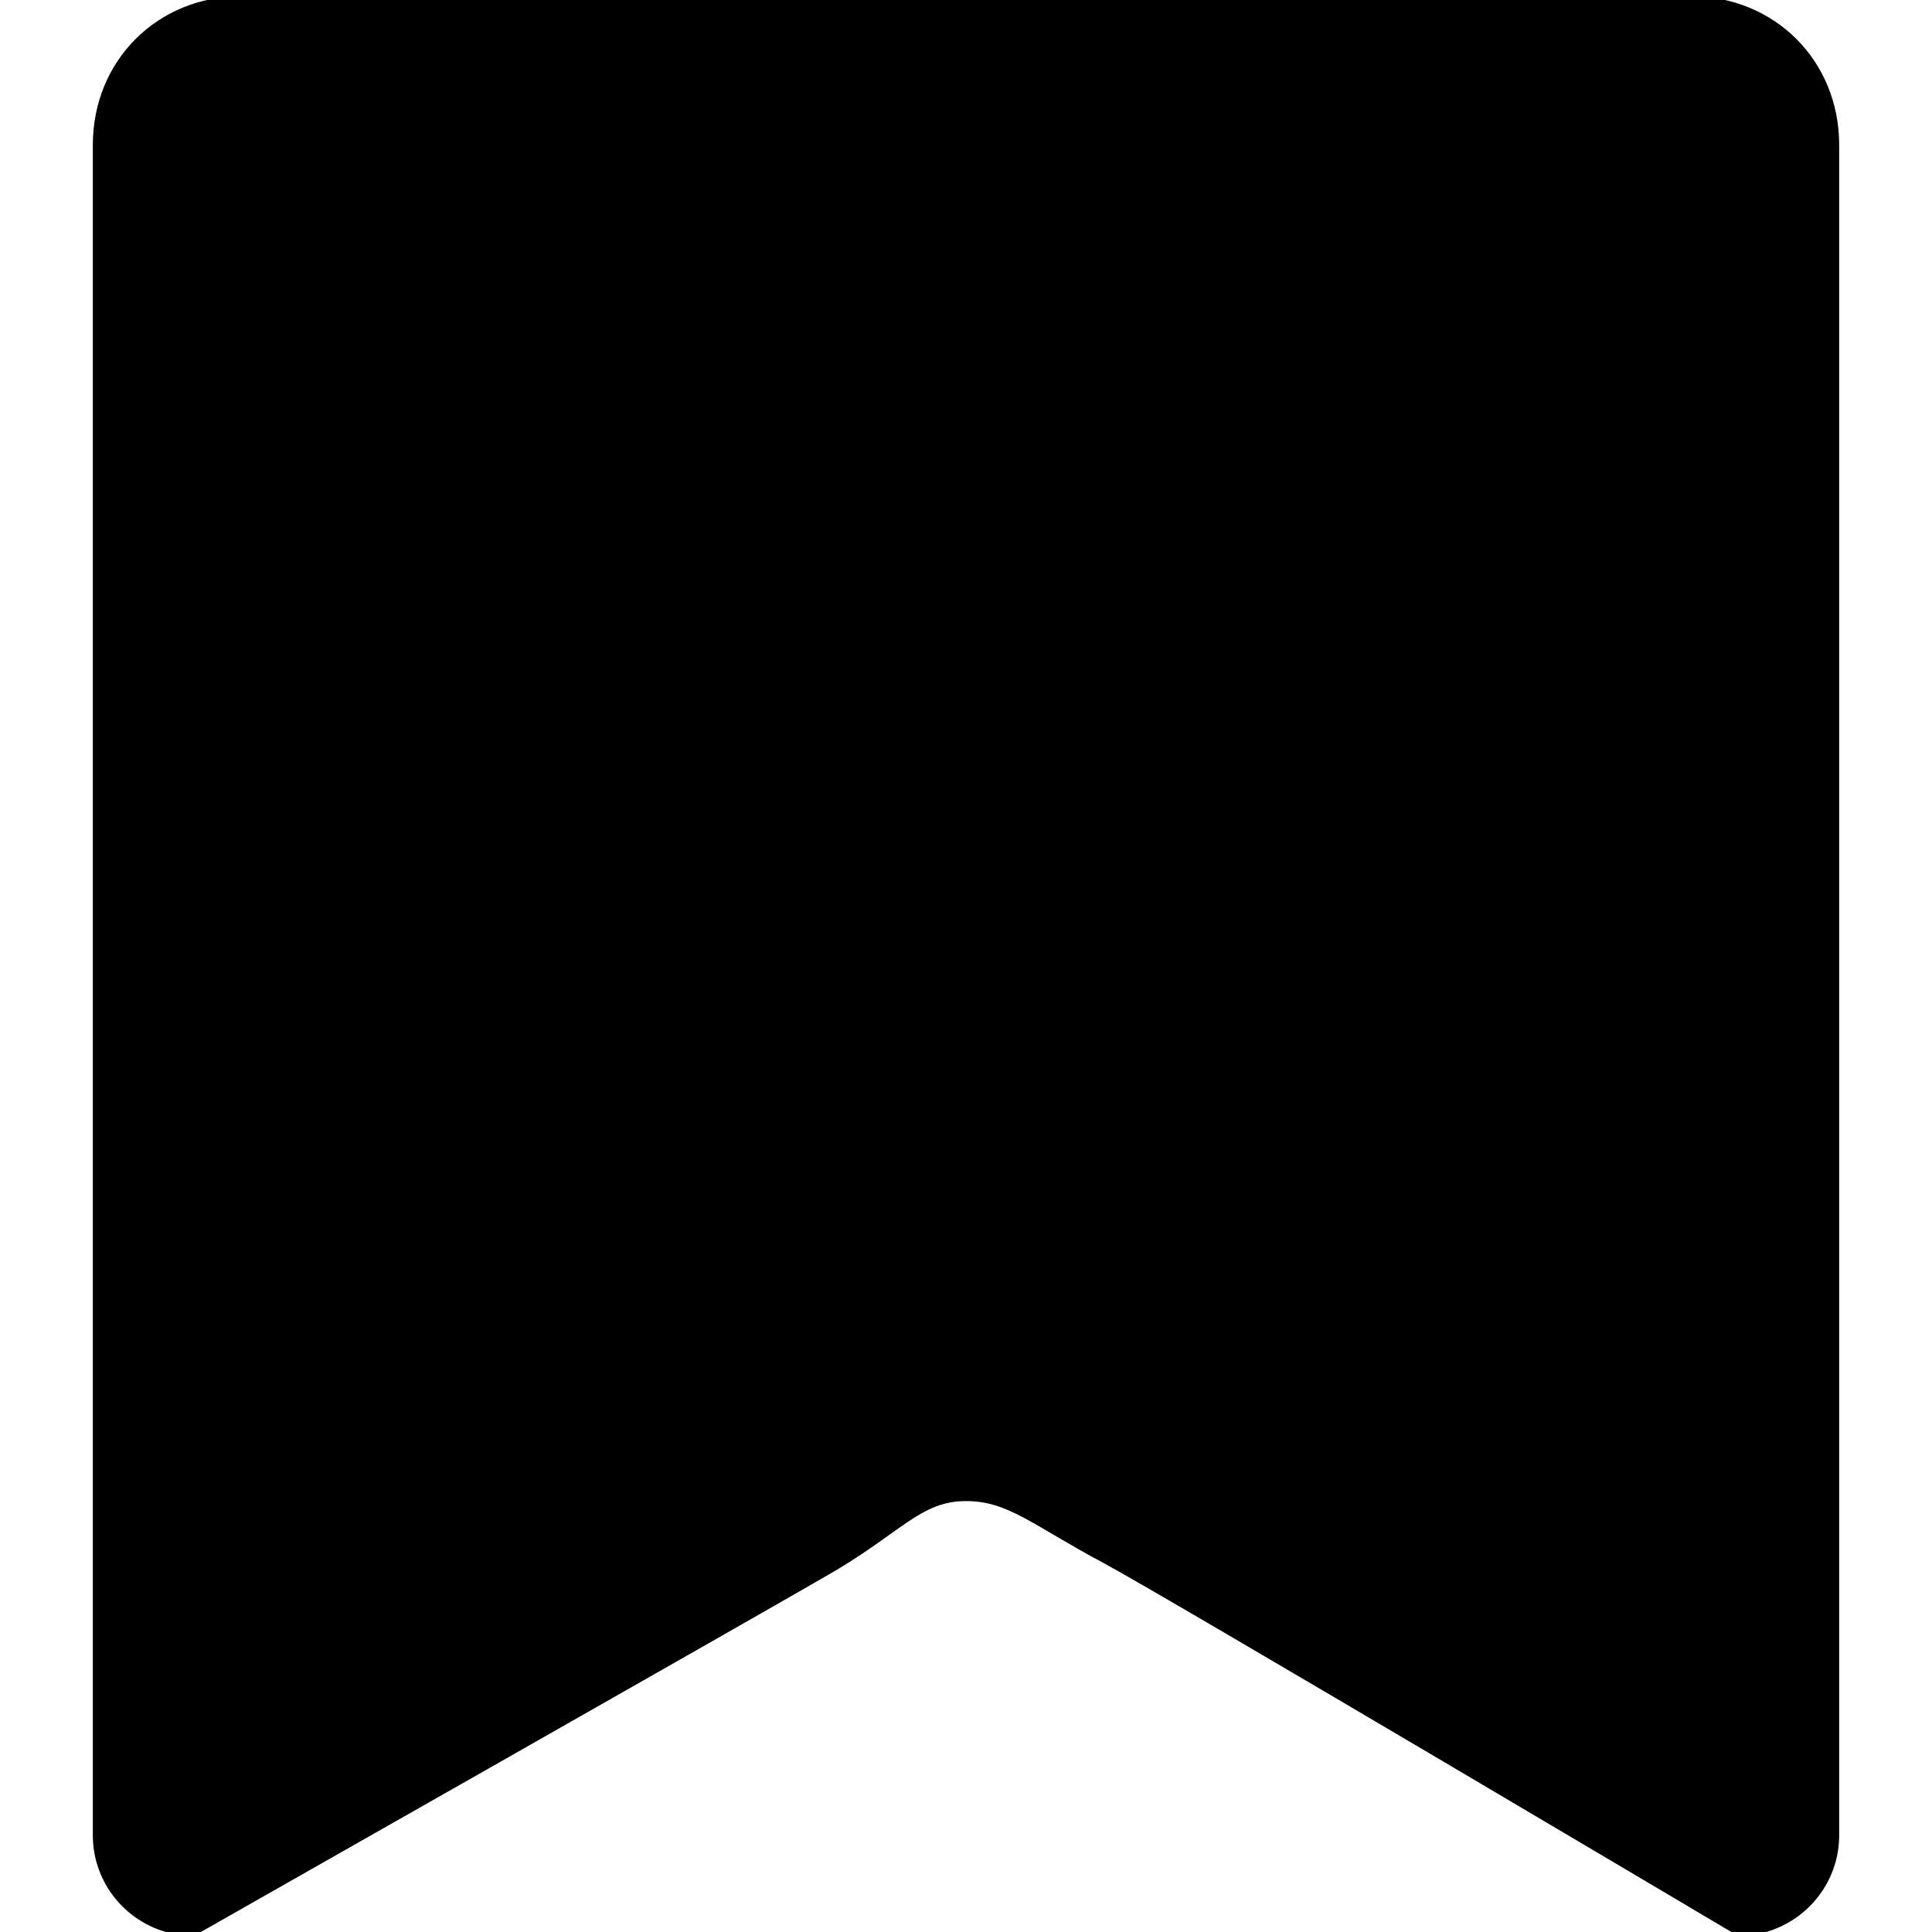
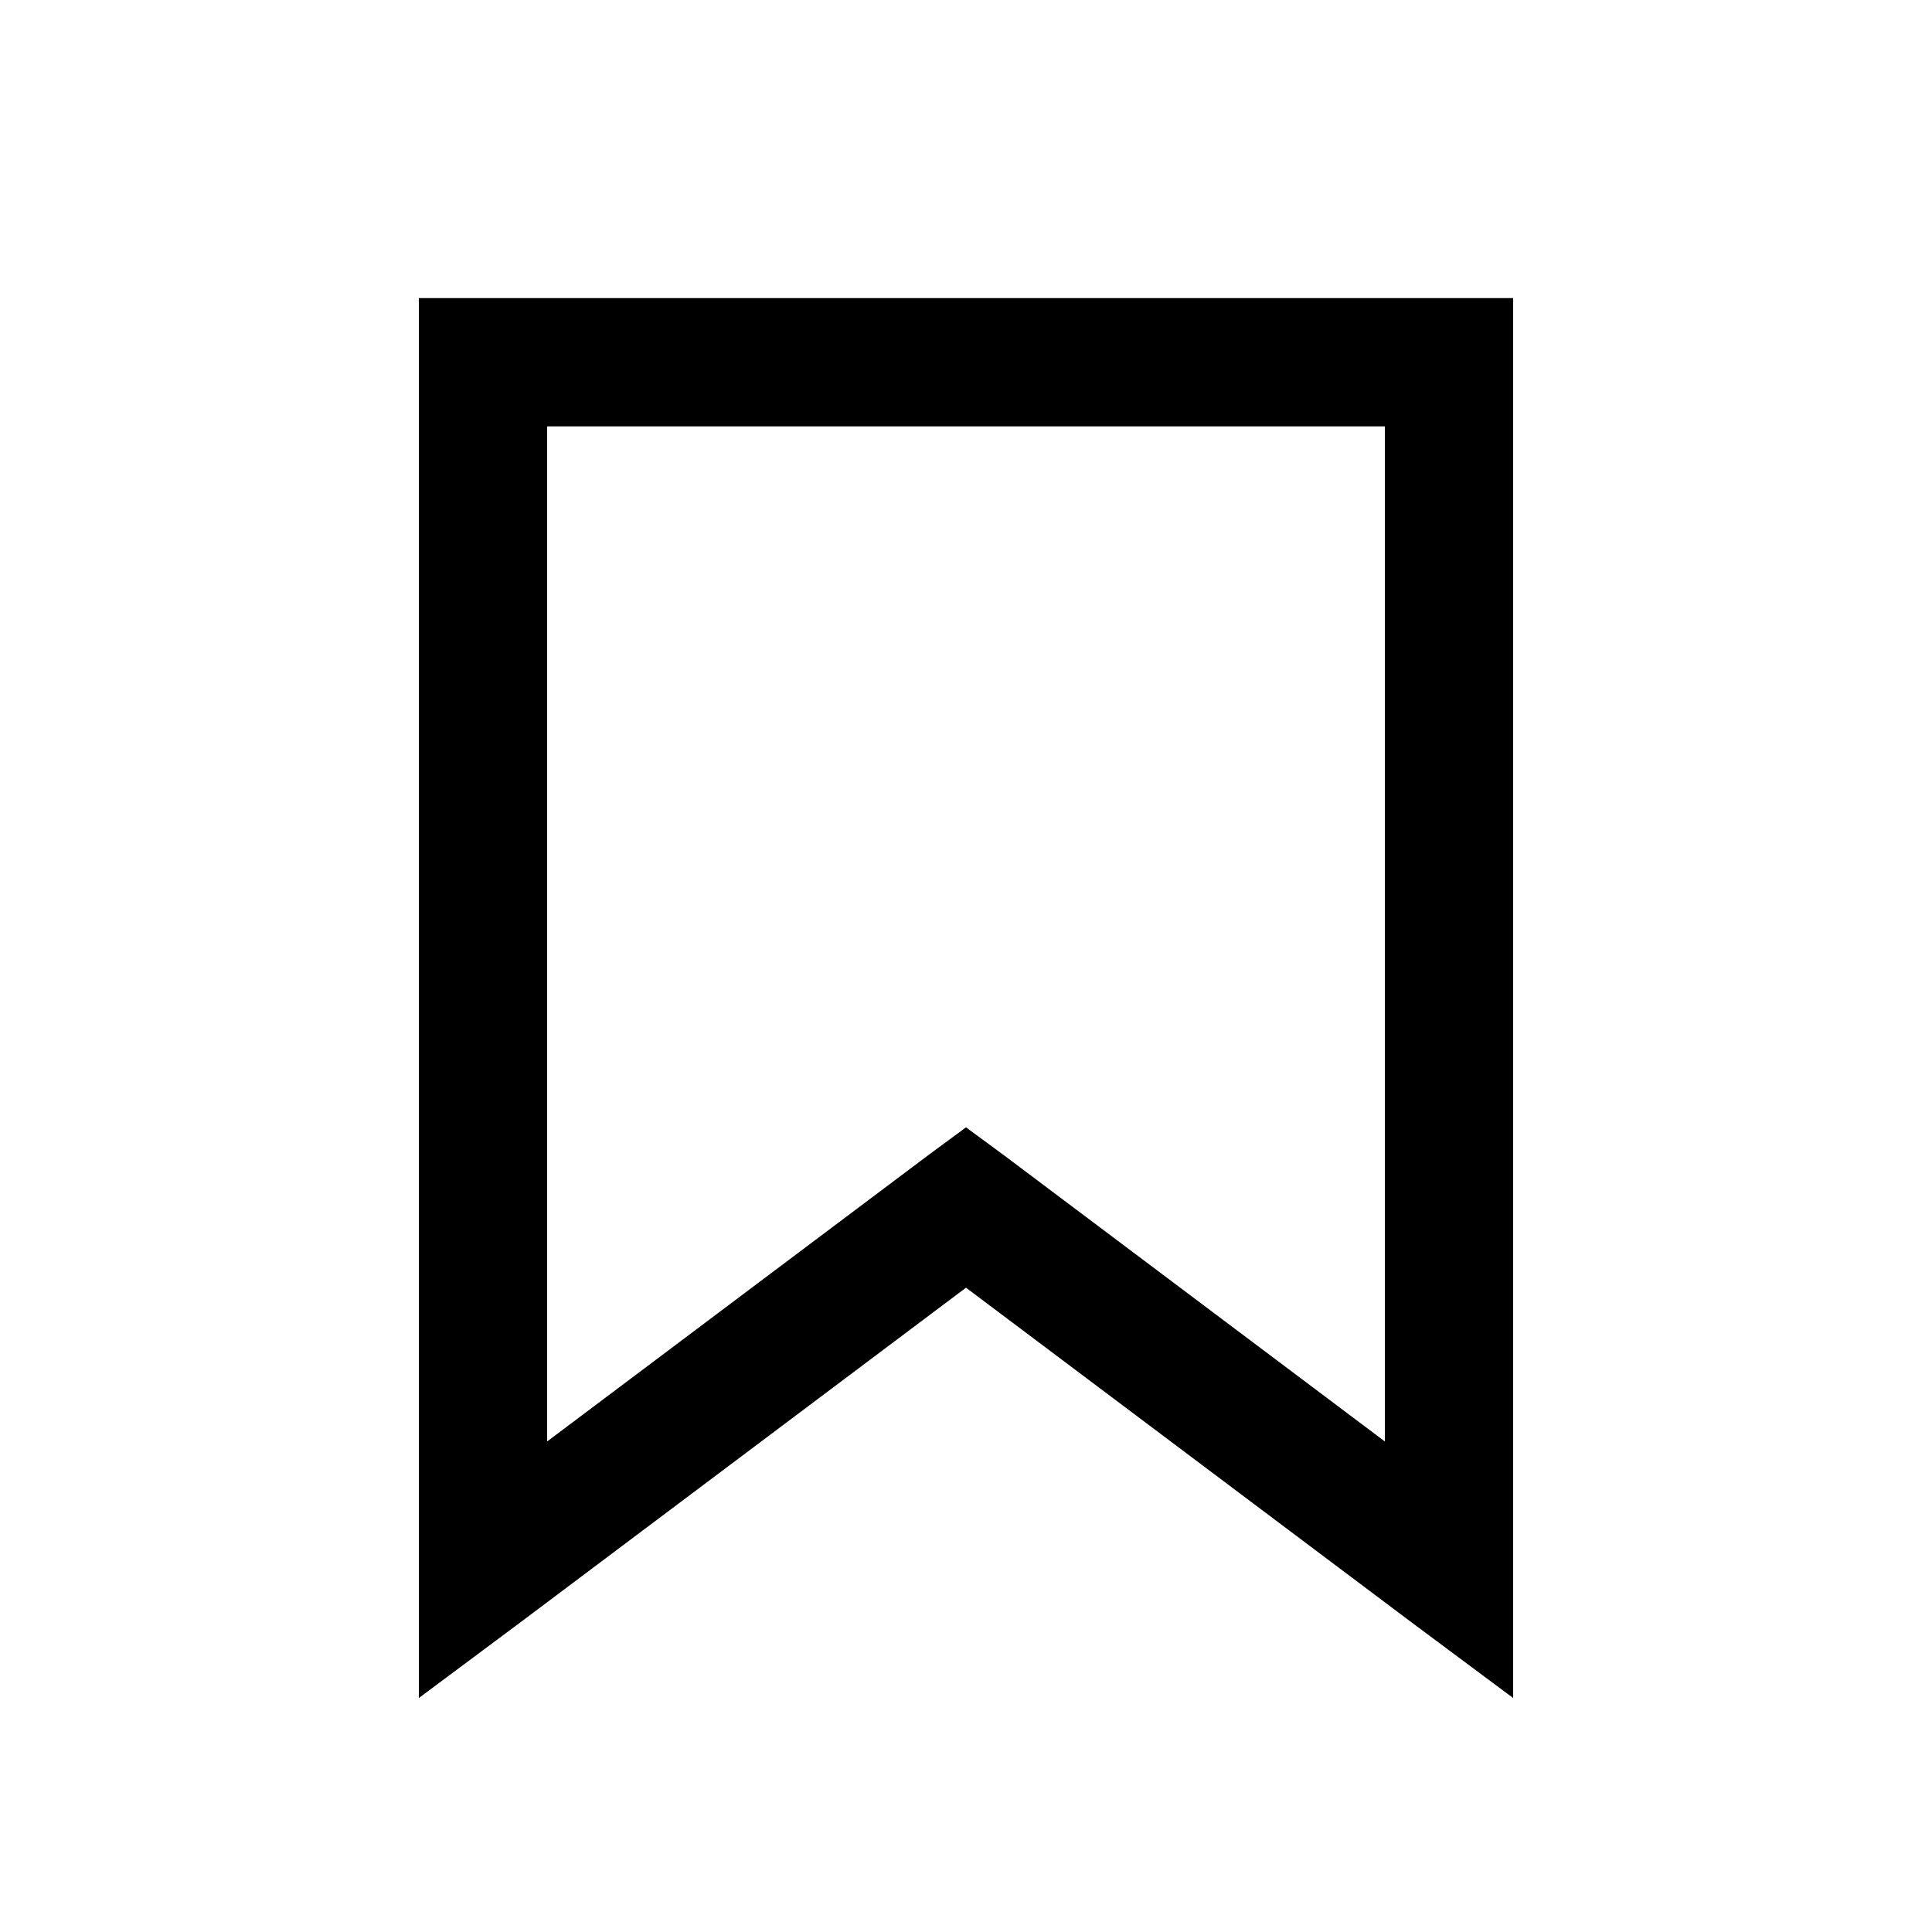
<svg xmlns="http://www.w3.org/2000/svg" width="512" height="512" viewBox="0 0 1024 1024">
-   <path fill="#000" stroke="#000" stroke-width="4" d="M921.6 1024S619.52 844.8 586.24 826.88c-38.4-20.48-51.2-33.28-74.24-33.28-25.6 0-35.84 17.92-76.8 40.96C404.48 852.48 102.4 1024 102.4 1024c-28.16 0-51.2-23.04-51.2-51.2v-896C51.2 33.28 84.48 0 128 0h768c43.52 0 76.8 33.28 76.8 76.8v896c0 28.16-23.04 51.2-51.2 51.2z" />
+   <path fill="#000" stroke="#000" stroke-width="4" d="M224 160v736l51.008-38.016L512 680l236.992 178.016L800 896V160H224zm64 64h448v544L531.008 613.984 512 600l-19.008 14.016L288 768V224z" />
</svg>
